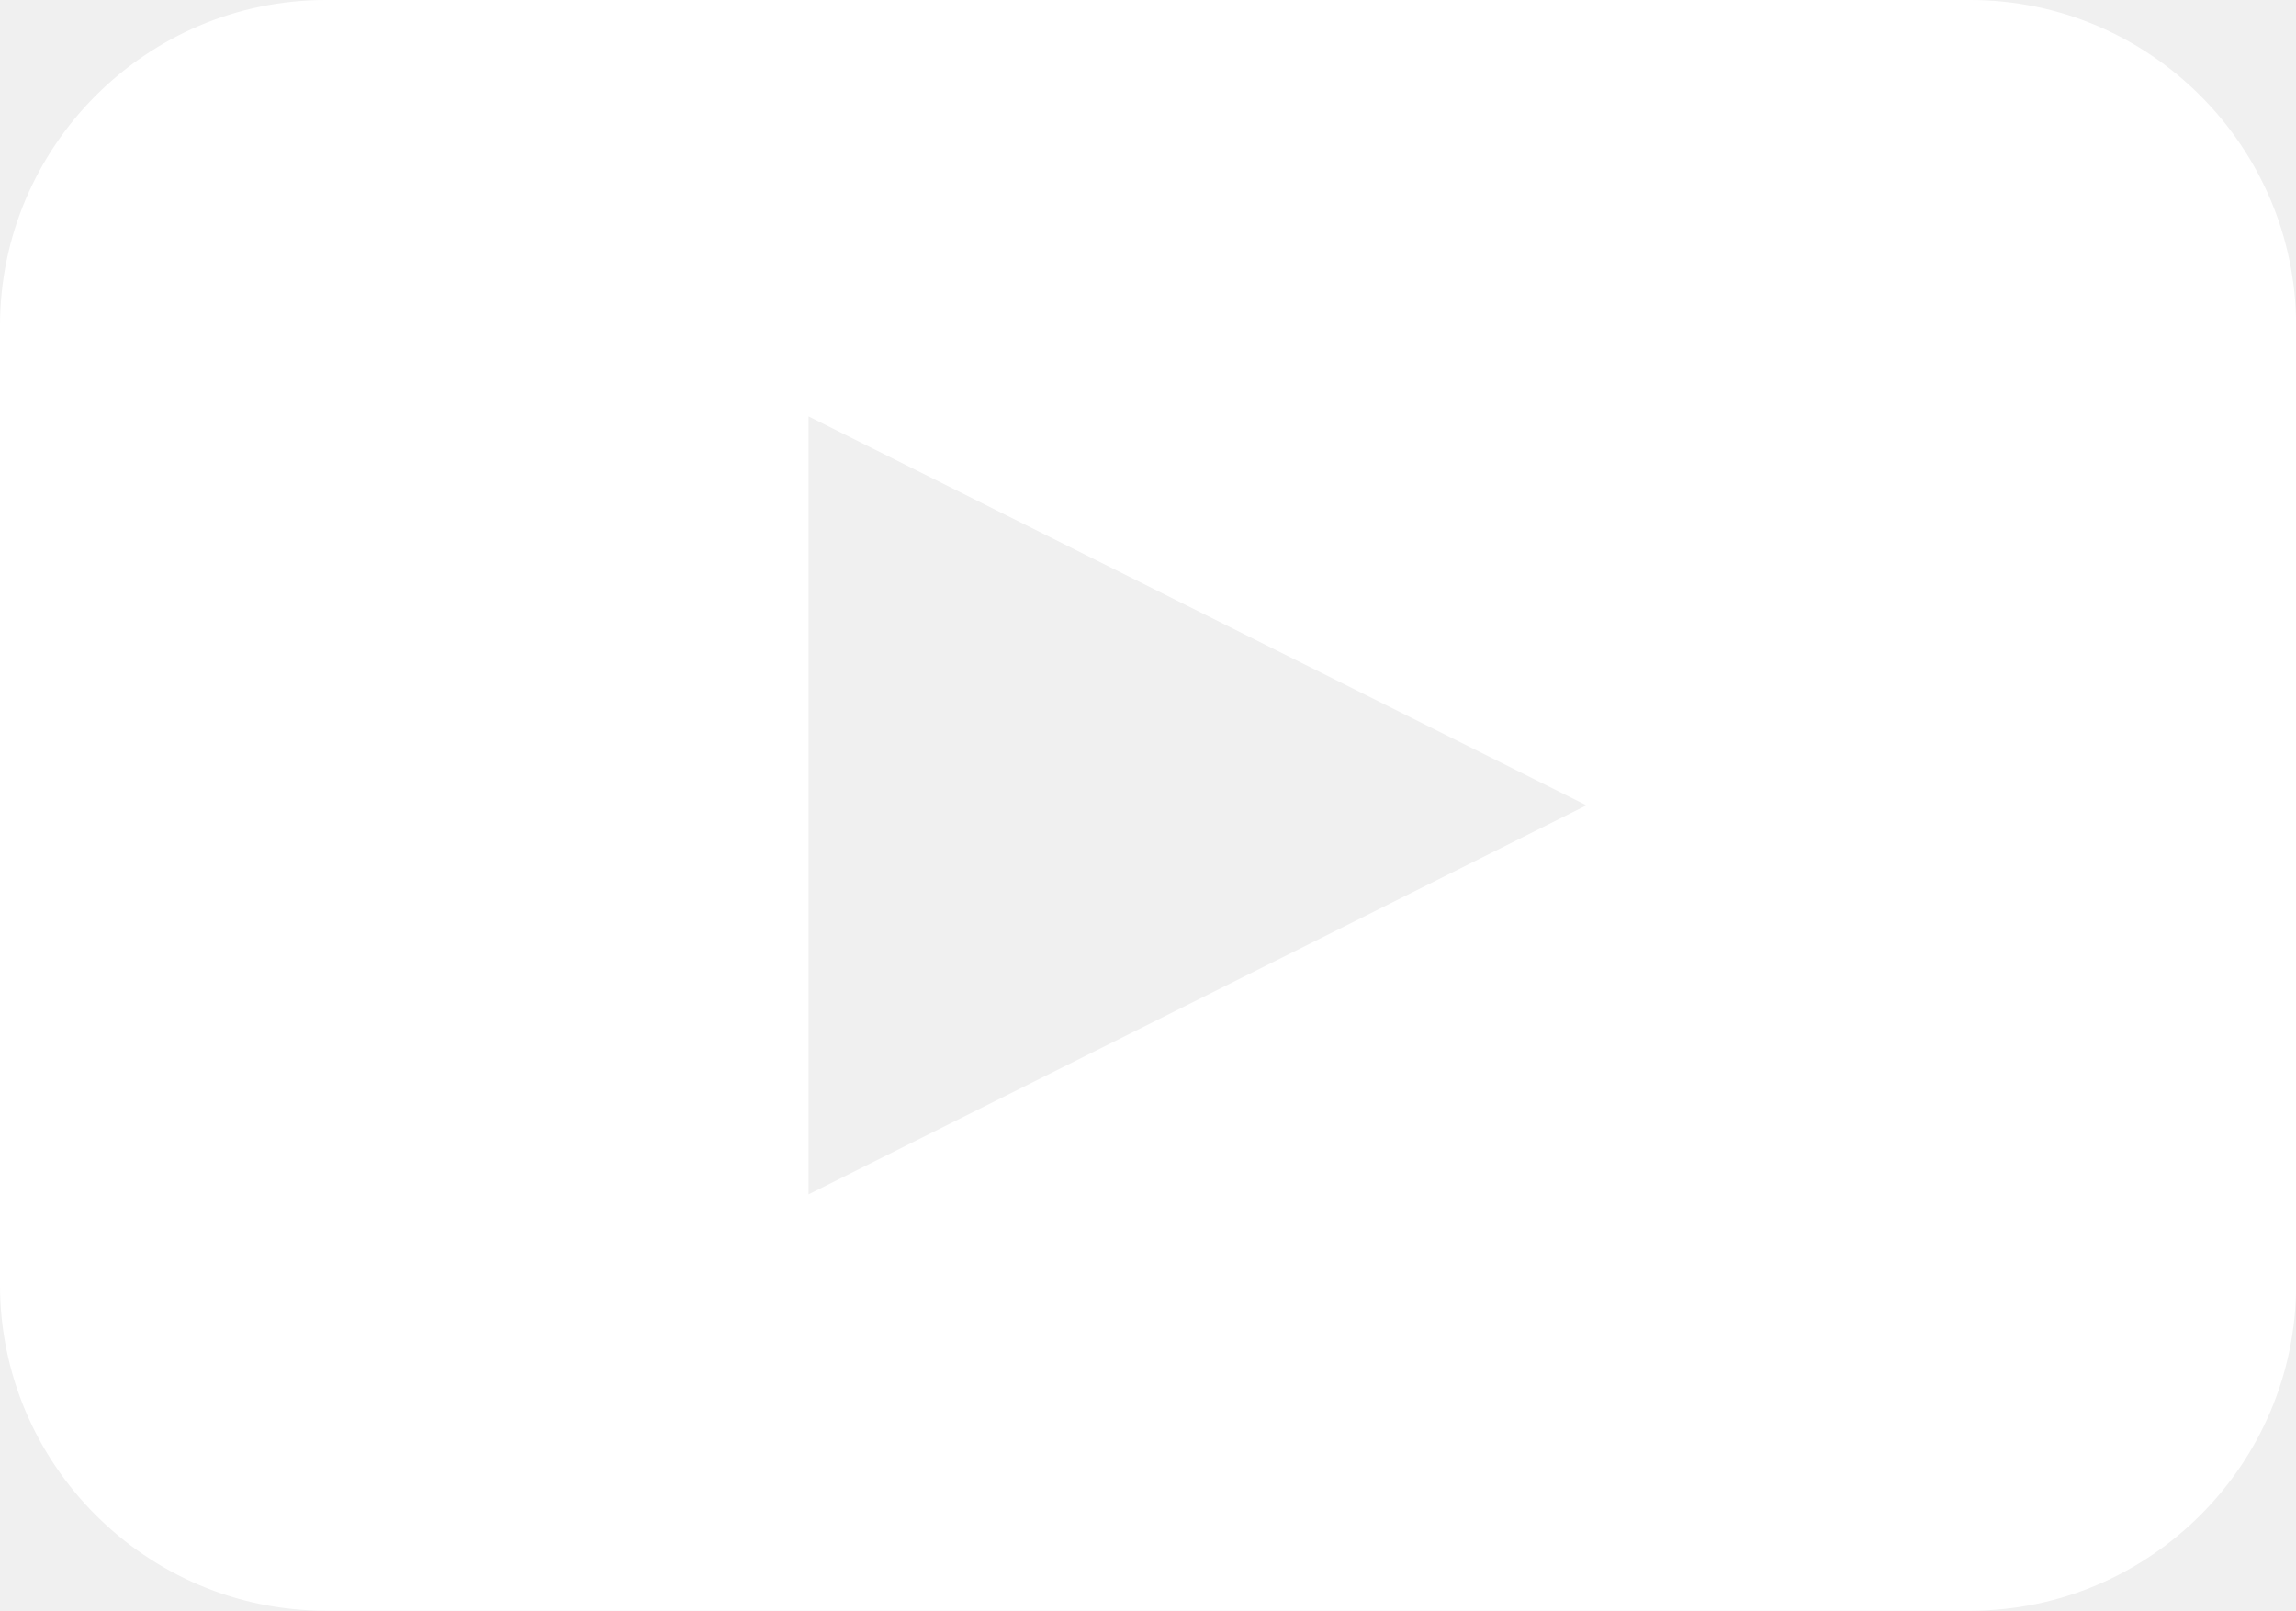
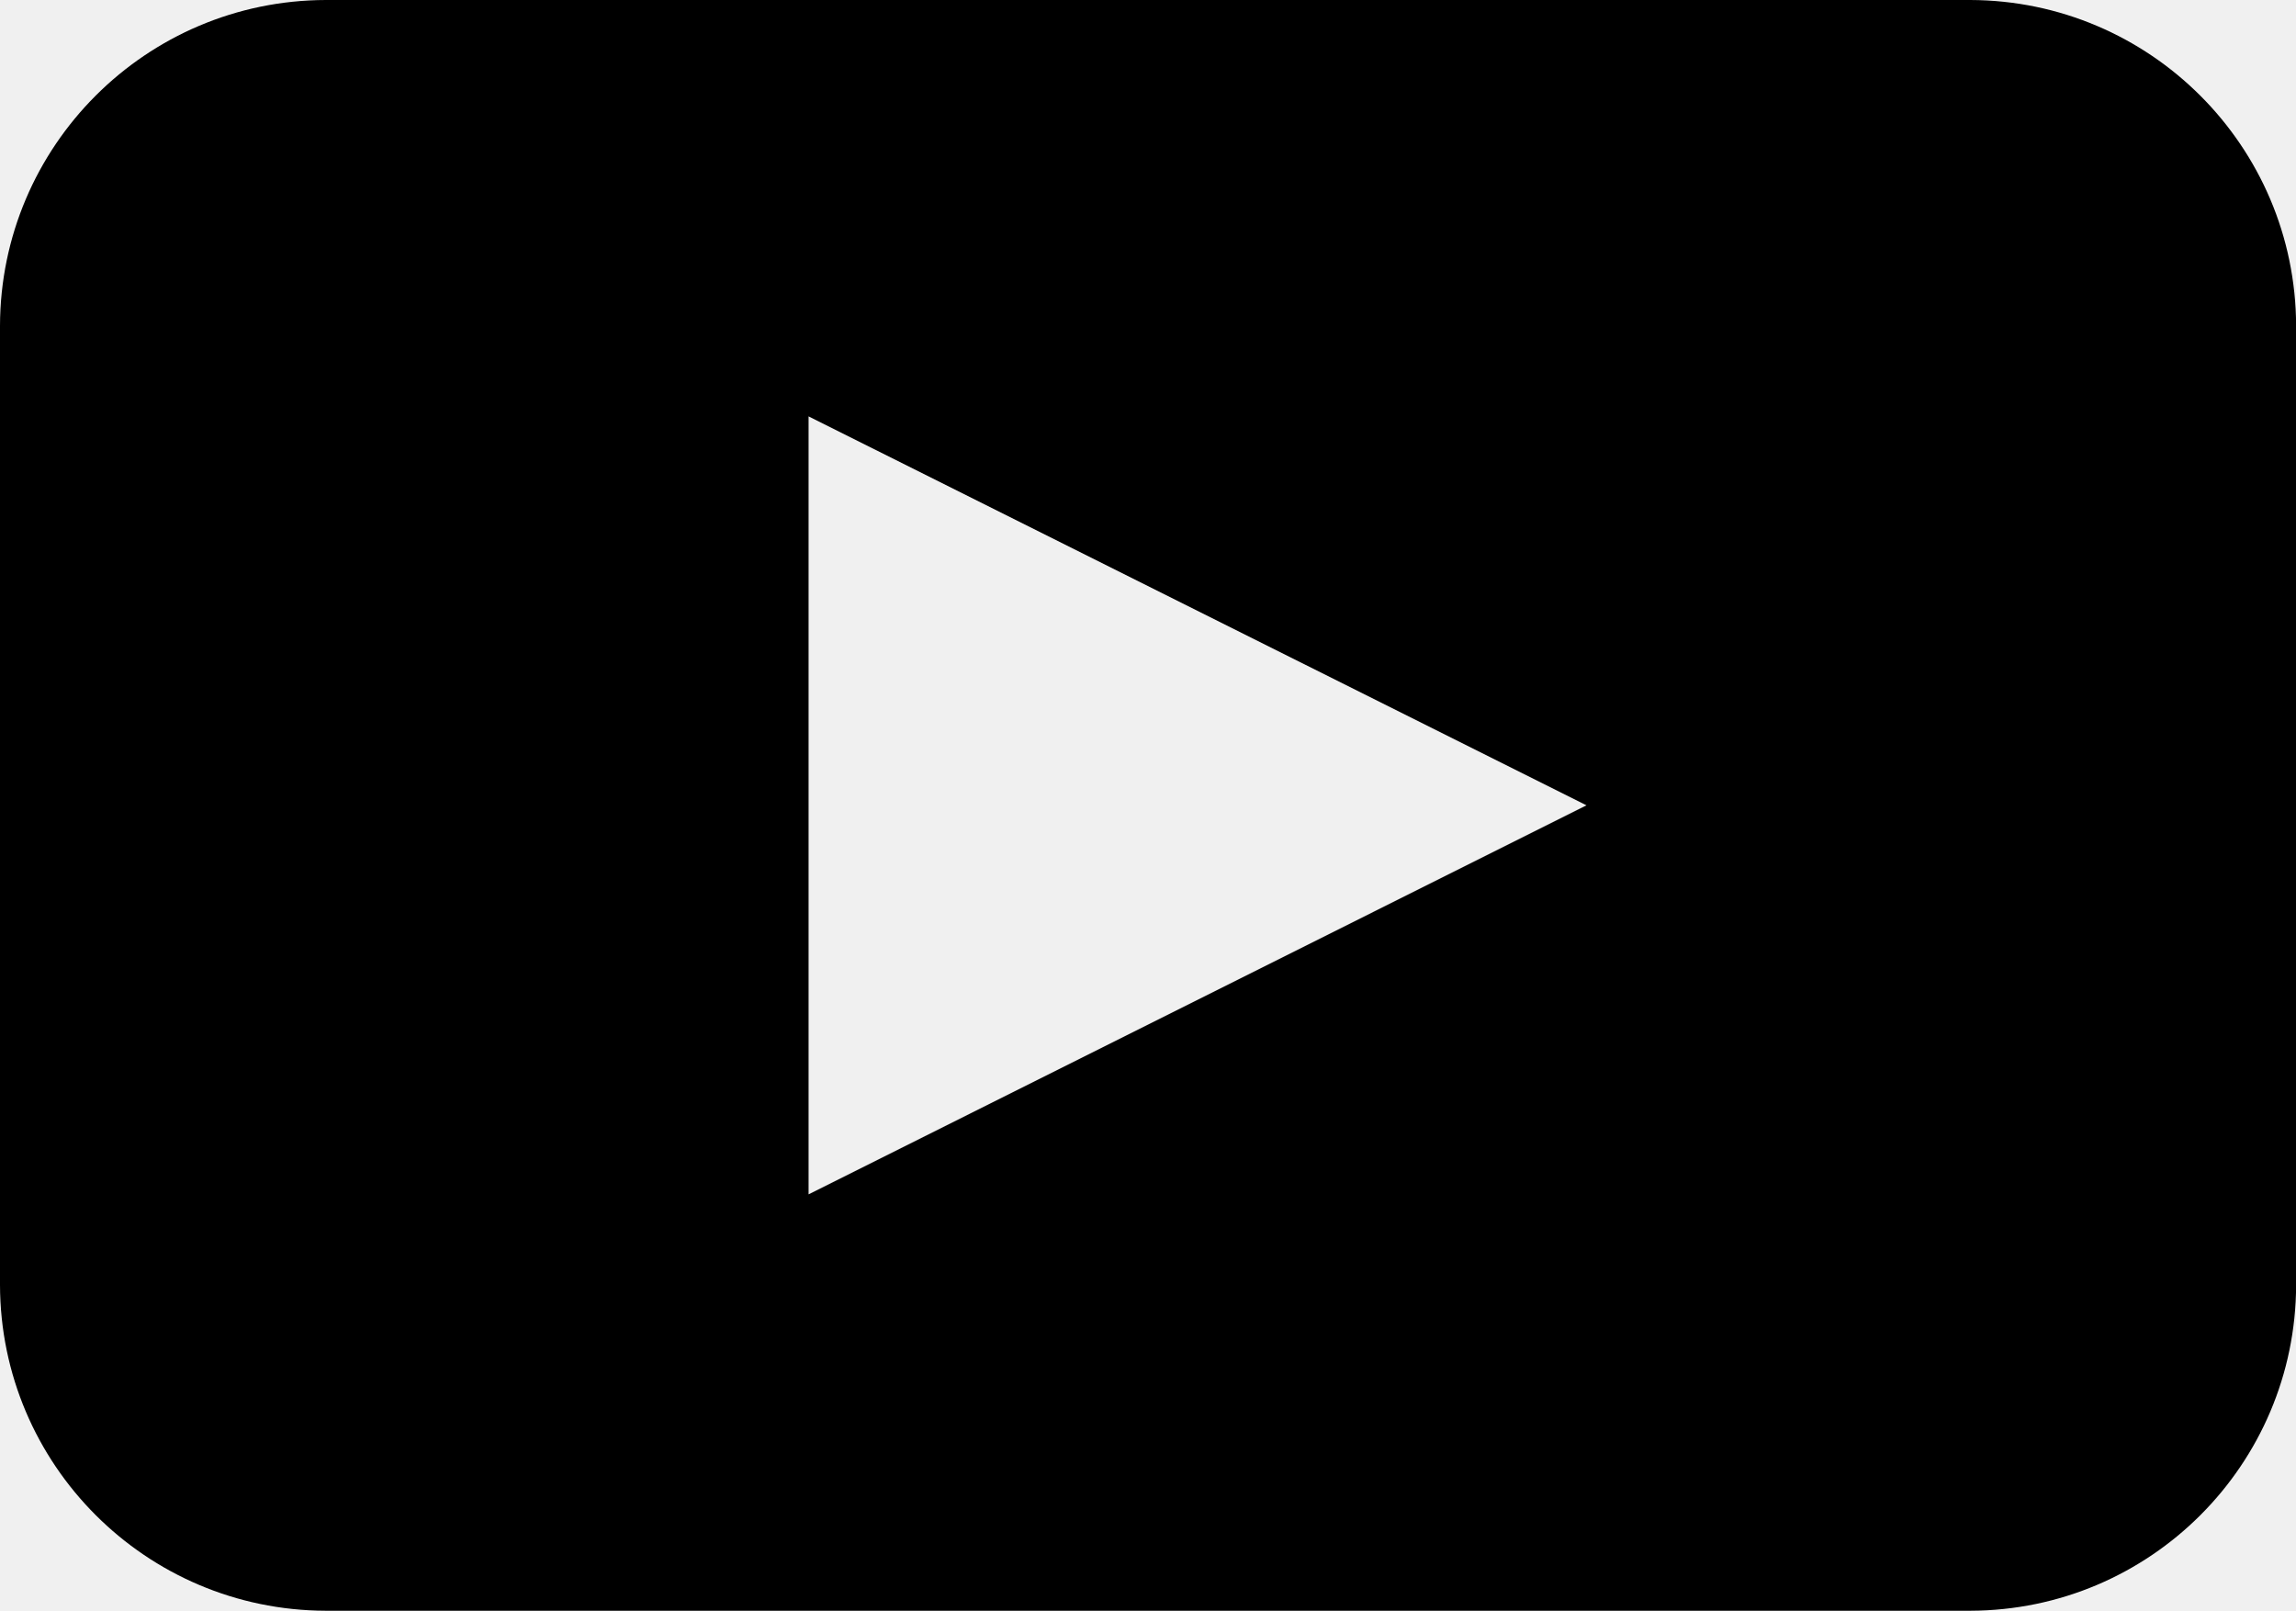
- <svg xmlns="http://www.w3.org/2000/svg" version="1.0" id="Layer_1" x="0px" y="0px" width="19.979px" height="14.015px" viewBox="0 0 19.979 14.015" enable-background="new 0 0 19.979 14.015" xml:space="preserve" fill="#ffffff">
-   <path d="M17.145,0H2.835C1.275,0,0,1.275,0,2.835v8.345c0,1.56,1.275,2.835,2.835,2.835h14.31c1.56,0,2.835-1.275,2.835-2.835V2.835 C19.979,1.275,18.704,0,17.145,0z M7.036,10.392V3.623l6.769,3.384L7.036,10.392z" />
+ <svg xmlns="http://www.w3.org/2000/svg" version="1.0" width="19.979" height="14.015">
+   <path d="M17.145 0H2.835A2.842 2.842 0 0 0 0 2.835v8.345a2.842 2.842 0 0 0 2.835 2.835h14.31a2.842 2.842 0 0 0 2.835-2.835V2.835A2.844 2.844 0 0 0 17.145 0zM7.036 10.392V3.623l6.769 3.384-6.769 3.385z" fill="currentColor" />
</svg>
